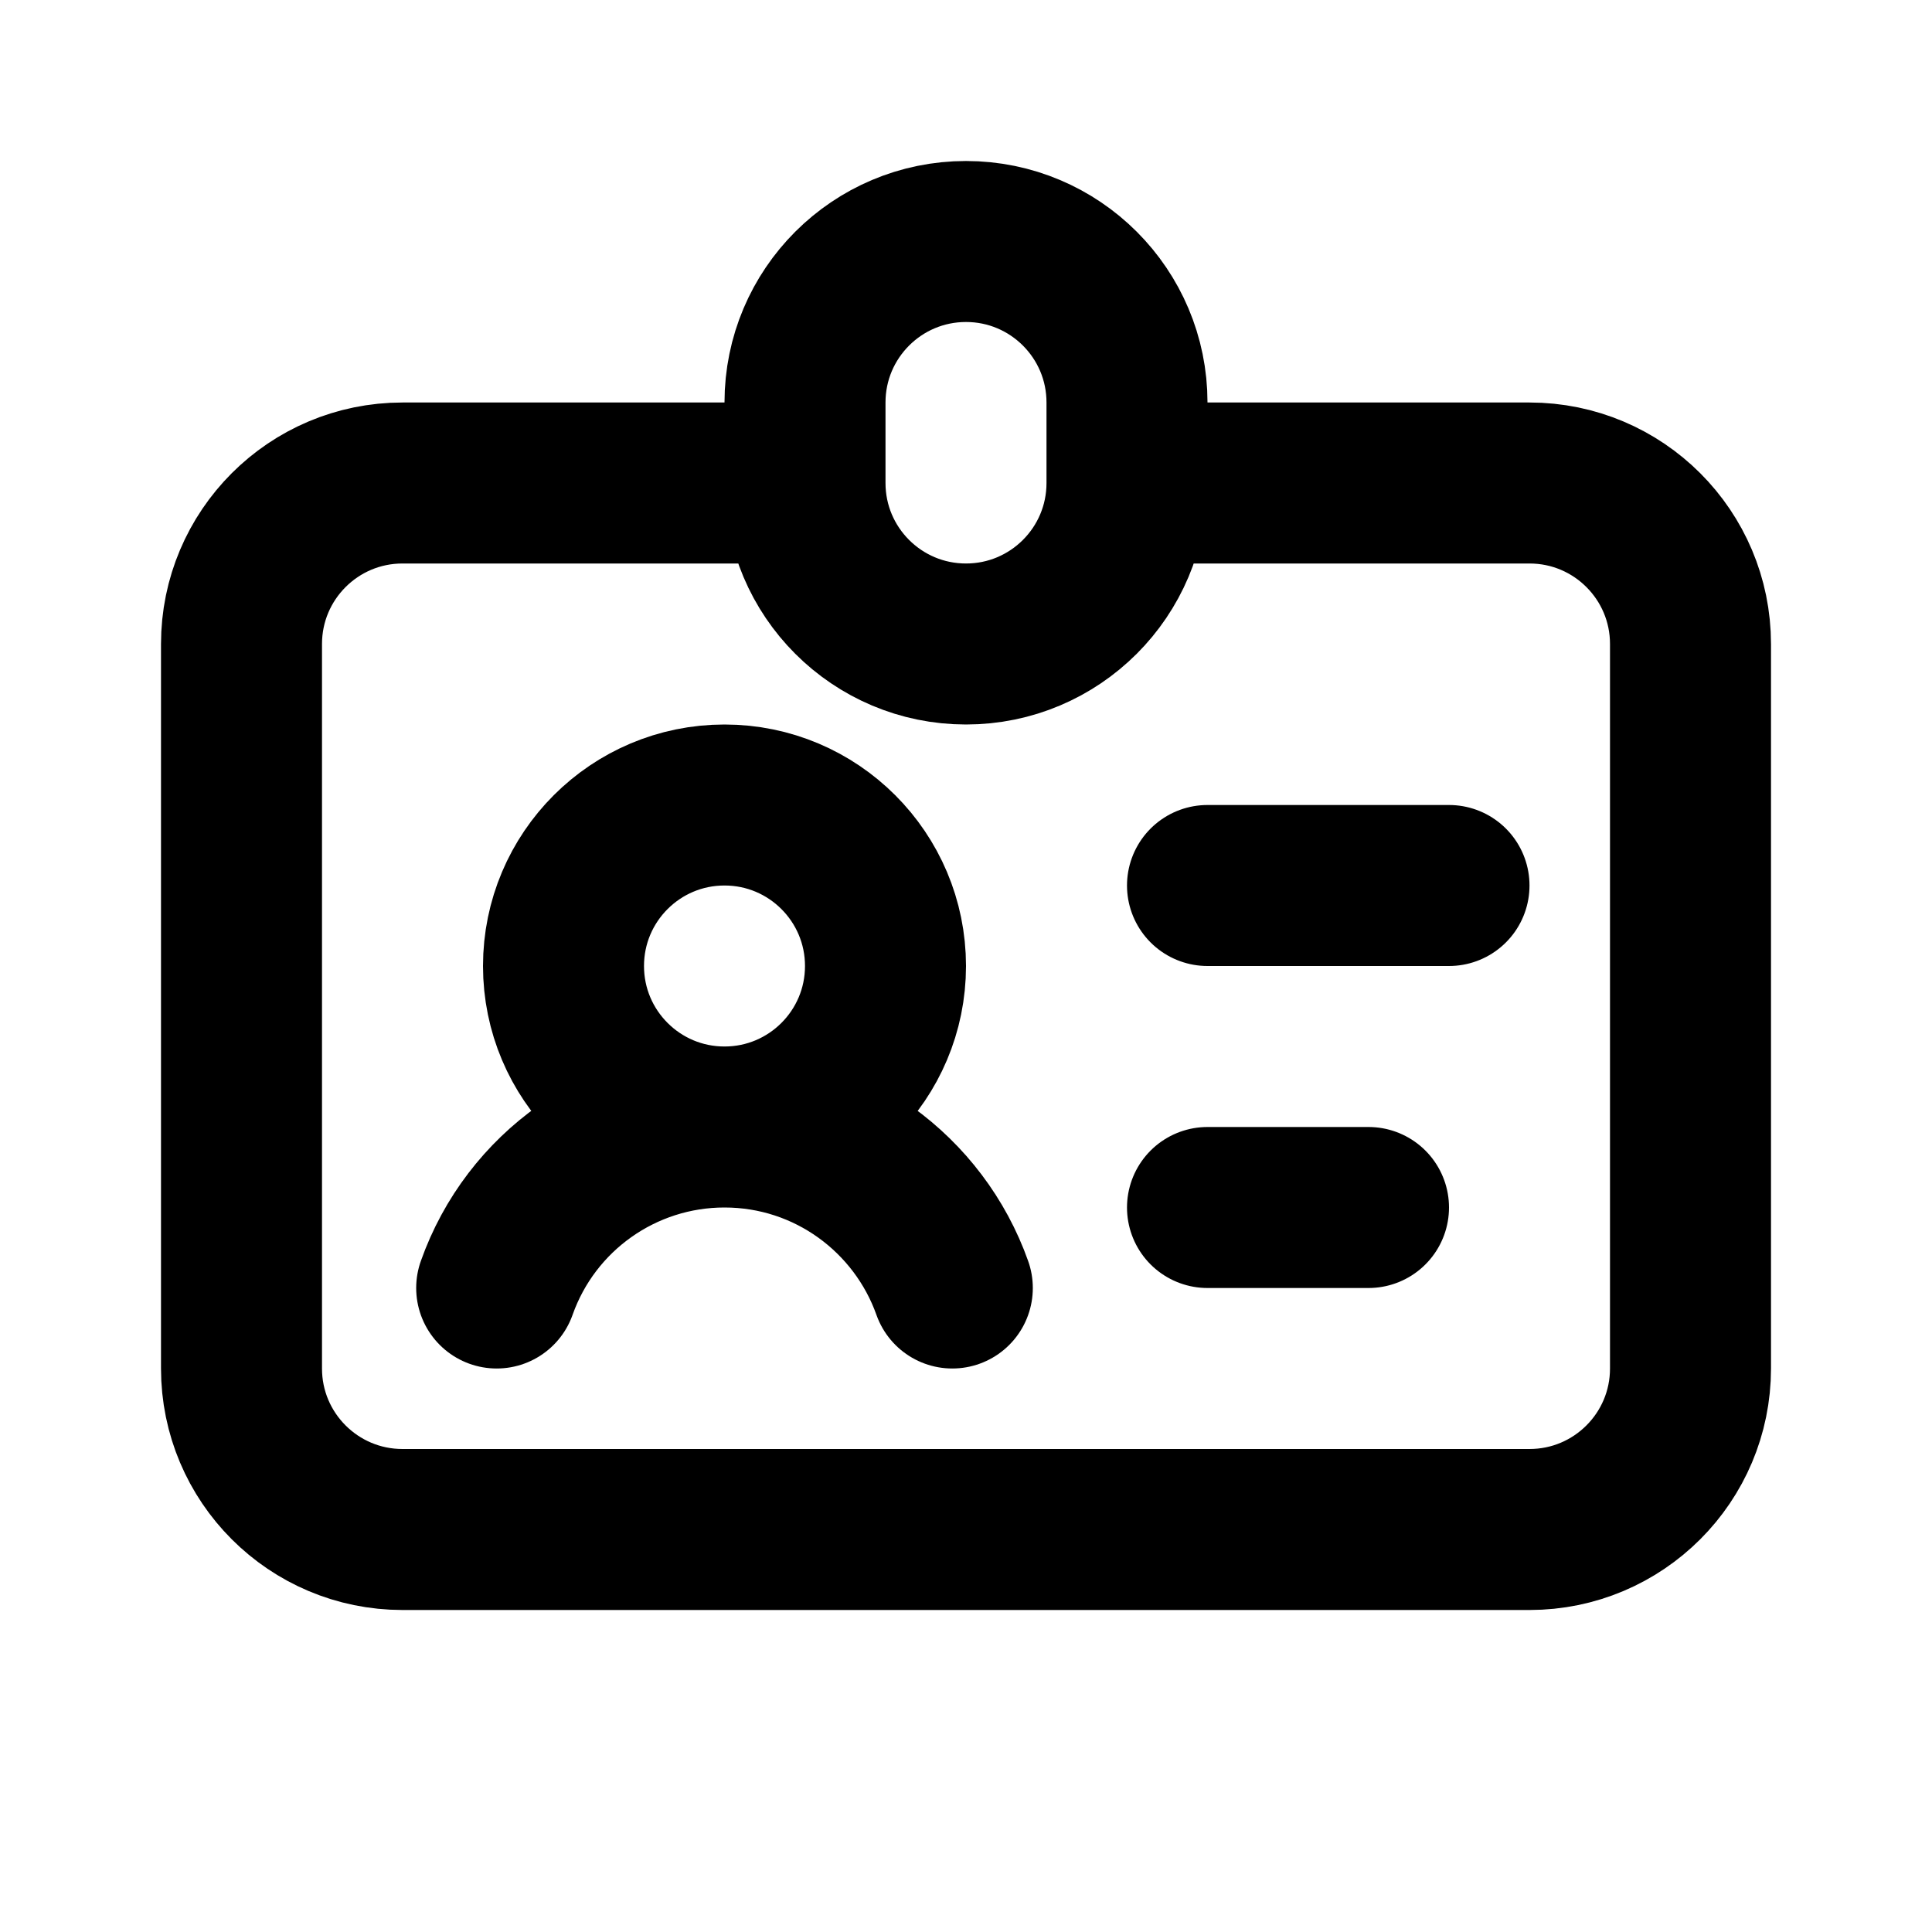
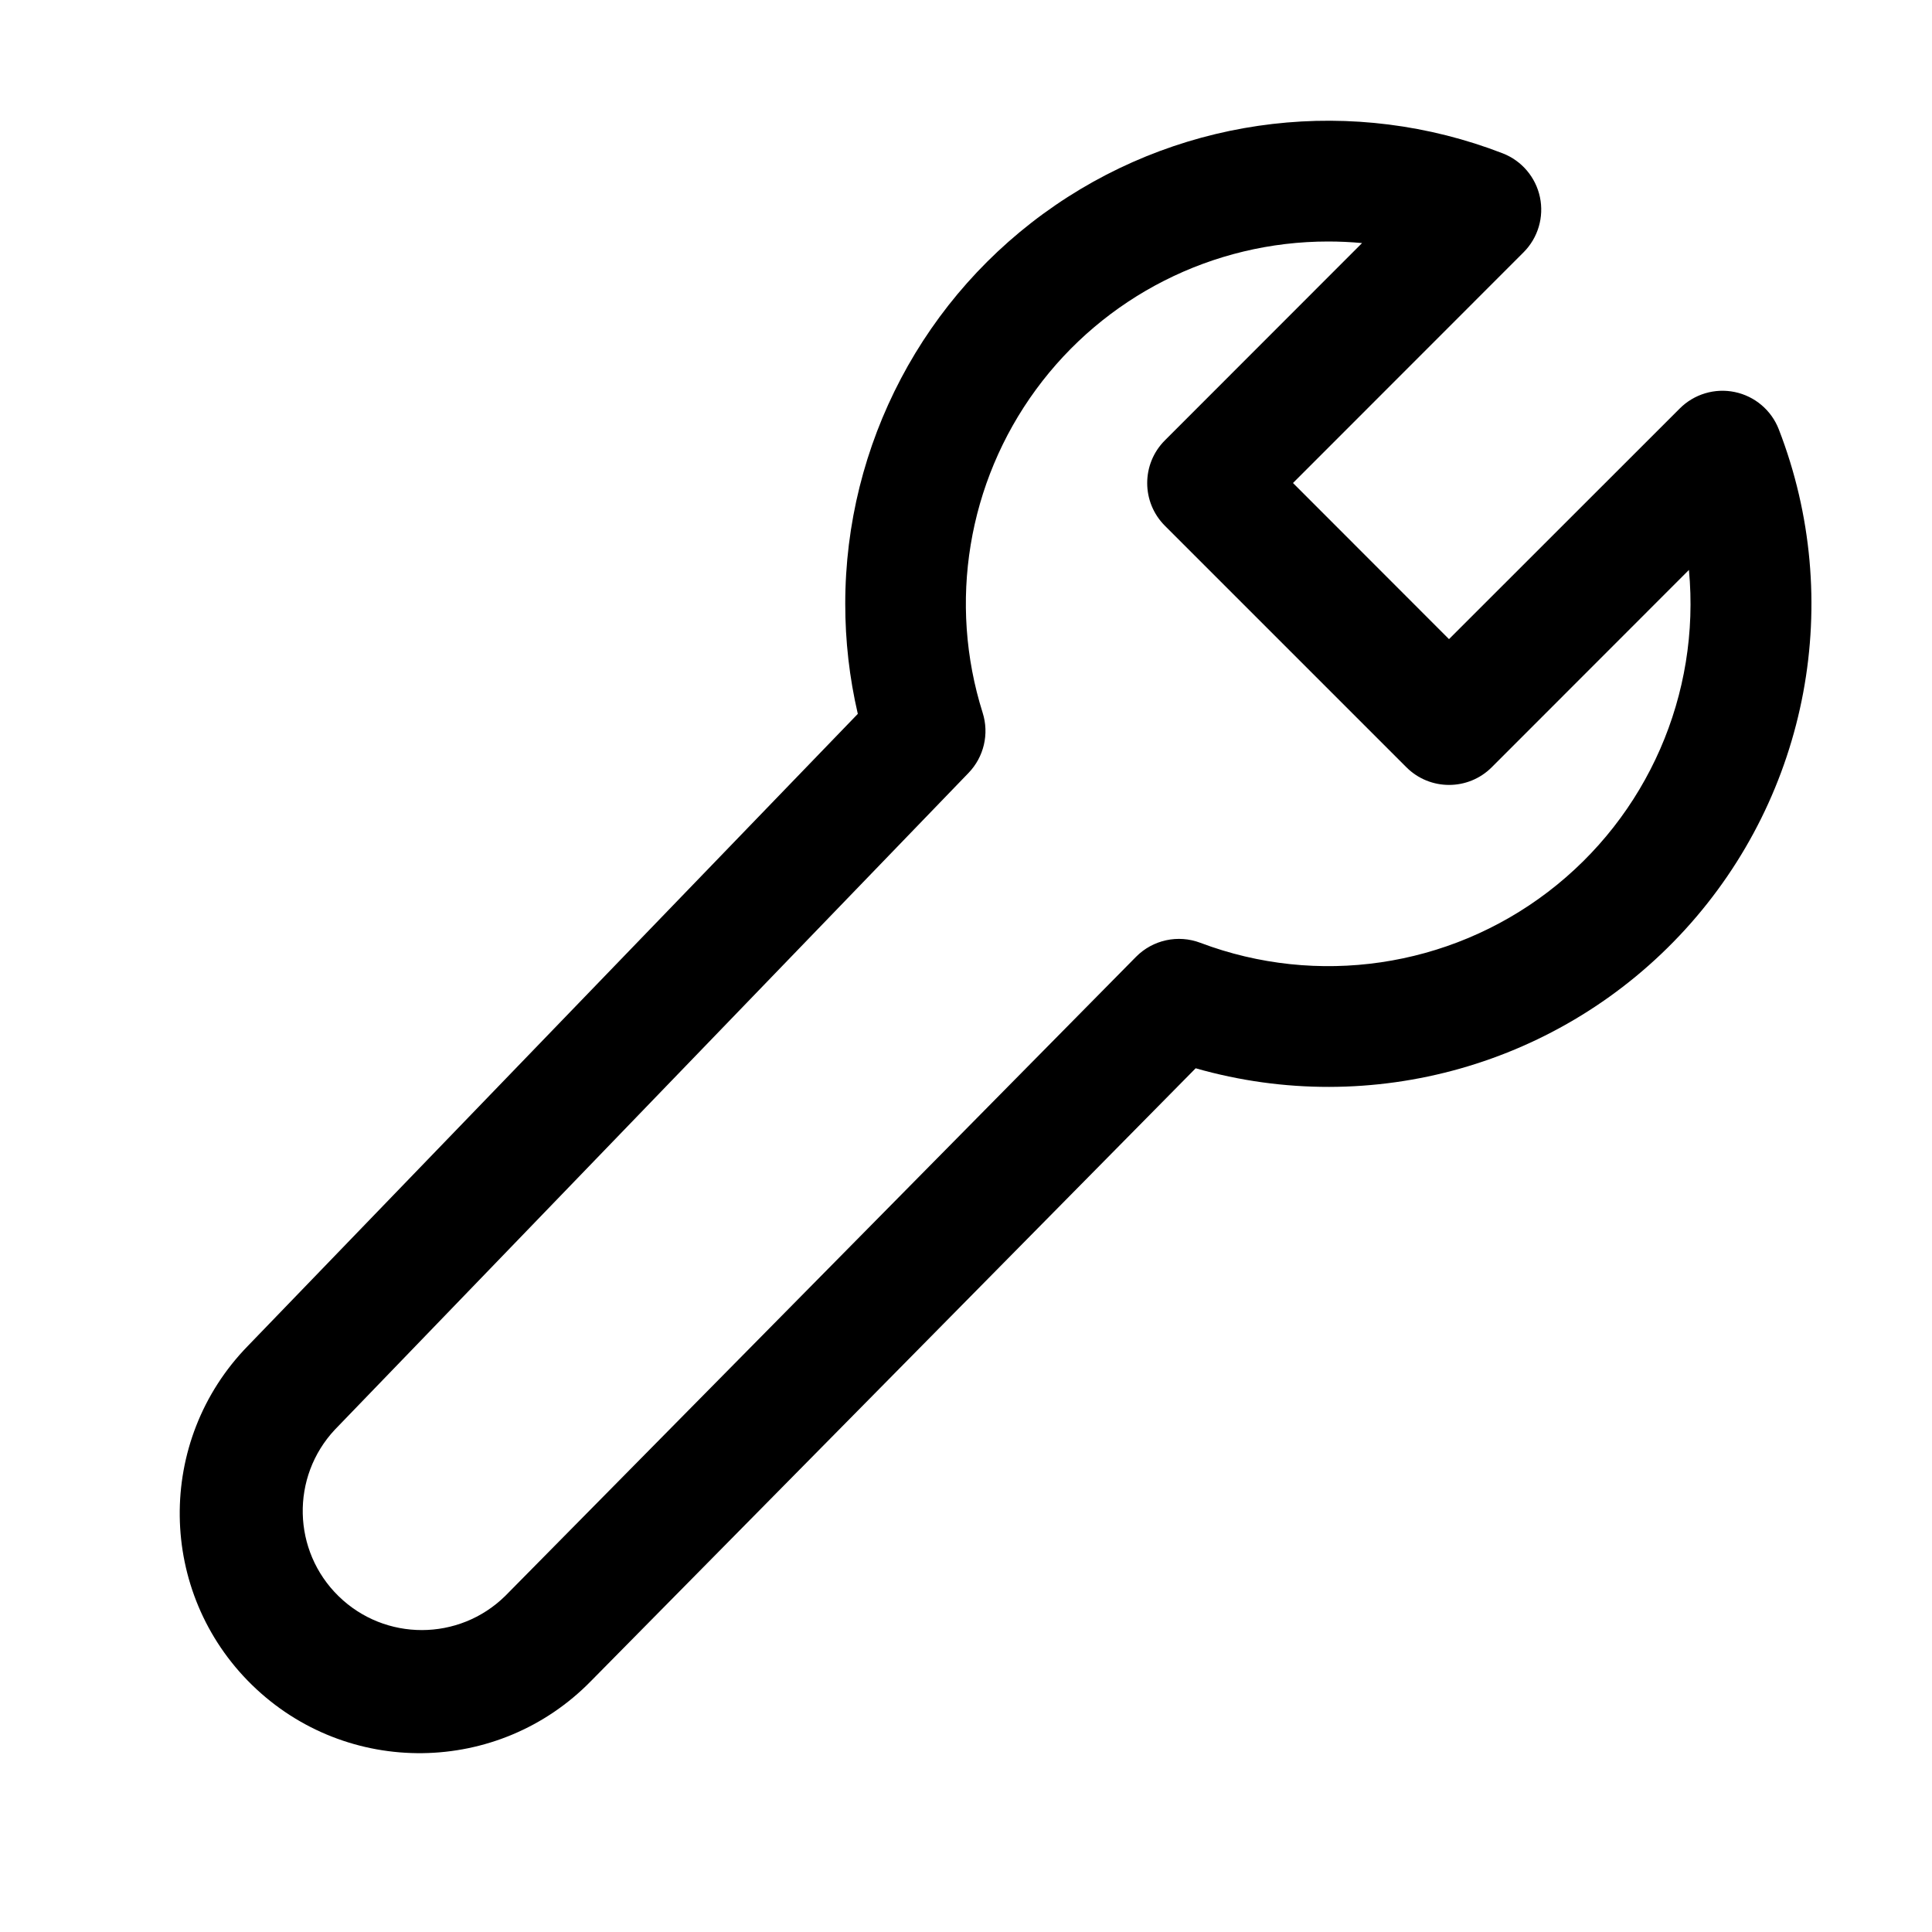
- <svg xmlns="http://www.w3.org/2000/svg" class="h-6 w-6" fill="none" viewBox="0 0 24 24" stroke="currentColor" stroke-width="2">
-   <path stroke-linecap="round" stroke-linejoin="round" d="M10 6H5a2 2 0 00-2 2v9a2 2 0 002 2h14a2 2 0 002-2V8a2 2 0 00-2-2h-5m-4 0V5a2 2 0 114 0v1m-4 0a2 2 0 104 0m-5 8a2 2 0 100-4 2 2 0 000 4zm0 0c1.306 0 2.417.835 2.83 2M9 14a3.001 3.001 0 00-2.83 2M15 11h3m-3 4h2" />
+ <svg xmlns="http://www.w3.org/2000/svg" aria-hidden="true" role="img" width="1em" height="1em" preserveAspectRatio="xMidYMid meet" viewBox="0 0 16 16">
+   <path fill="currentColor" d="M7 5a4 4 0 0 1 5.445-3.73a.5.5 0 0 1 .173.819L10.708 4L12 5.293l1.911-1.91a.5.5 0 0 1 .82.172a4 4 0 0 1-4.829 5.292L4.896 13.92a1.986 1.986 0 0 1-2.843-2.774l5.051-5.234A4.01 4.01 0 0 1 7 5Zm4-3a3 3 0 0 0-2.862 3.903a.5.5 0 0 1-.117.498L2.773 11.84a.986.986 0 0 0 1.411 1.377l5.224-5.293a.5.5 0 0 1 .533-.116a3 3 0 0 0 4.046-3.088l-1.633 1.634a.5.5 0 0 1-.707 0l-2-2a.5.5 0 0 1 0-.707l1.633-1.634A3.042 3.042 0 0 0 11 2Z" />
</svg>
